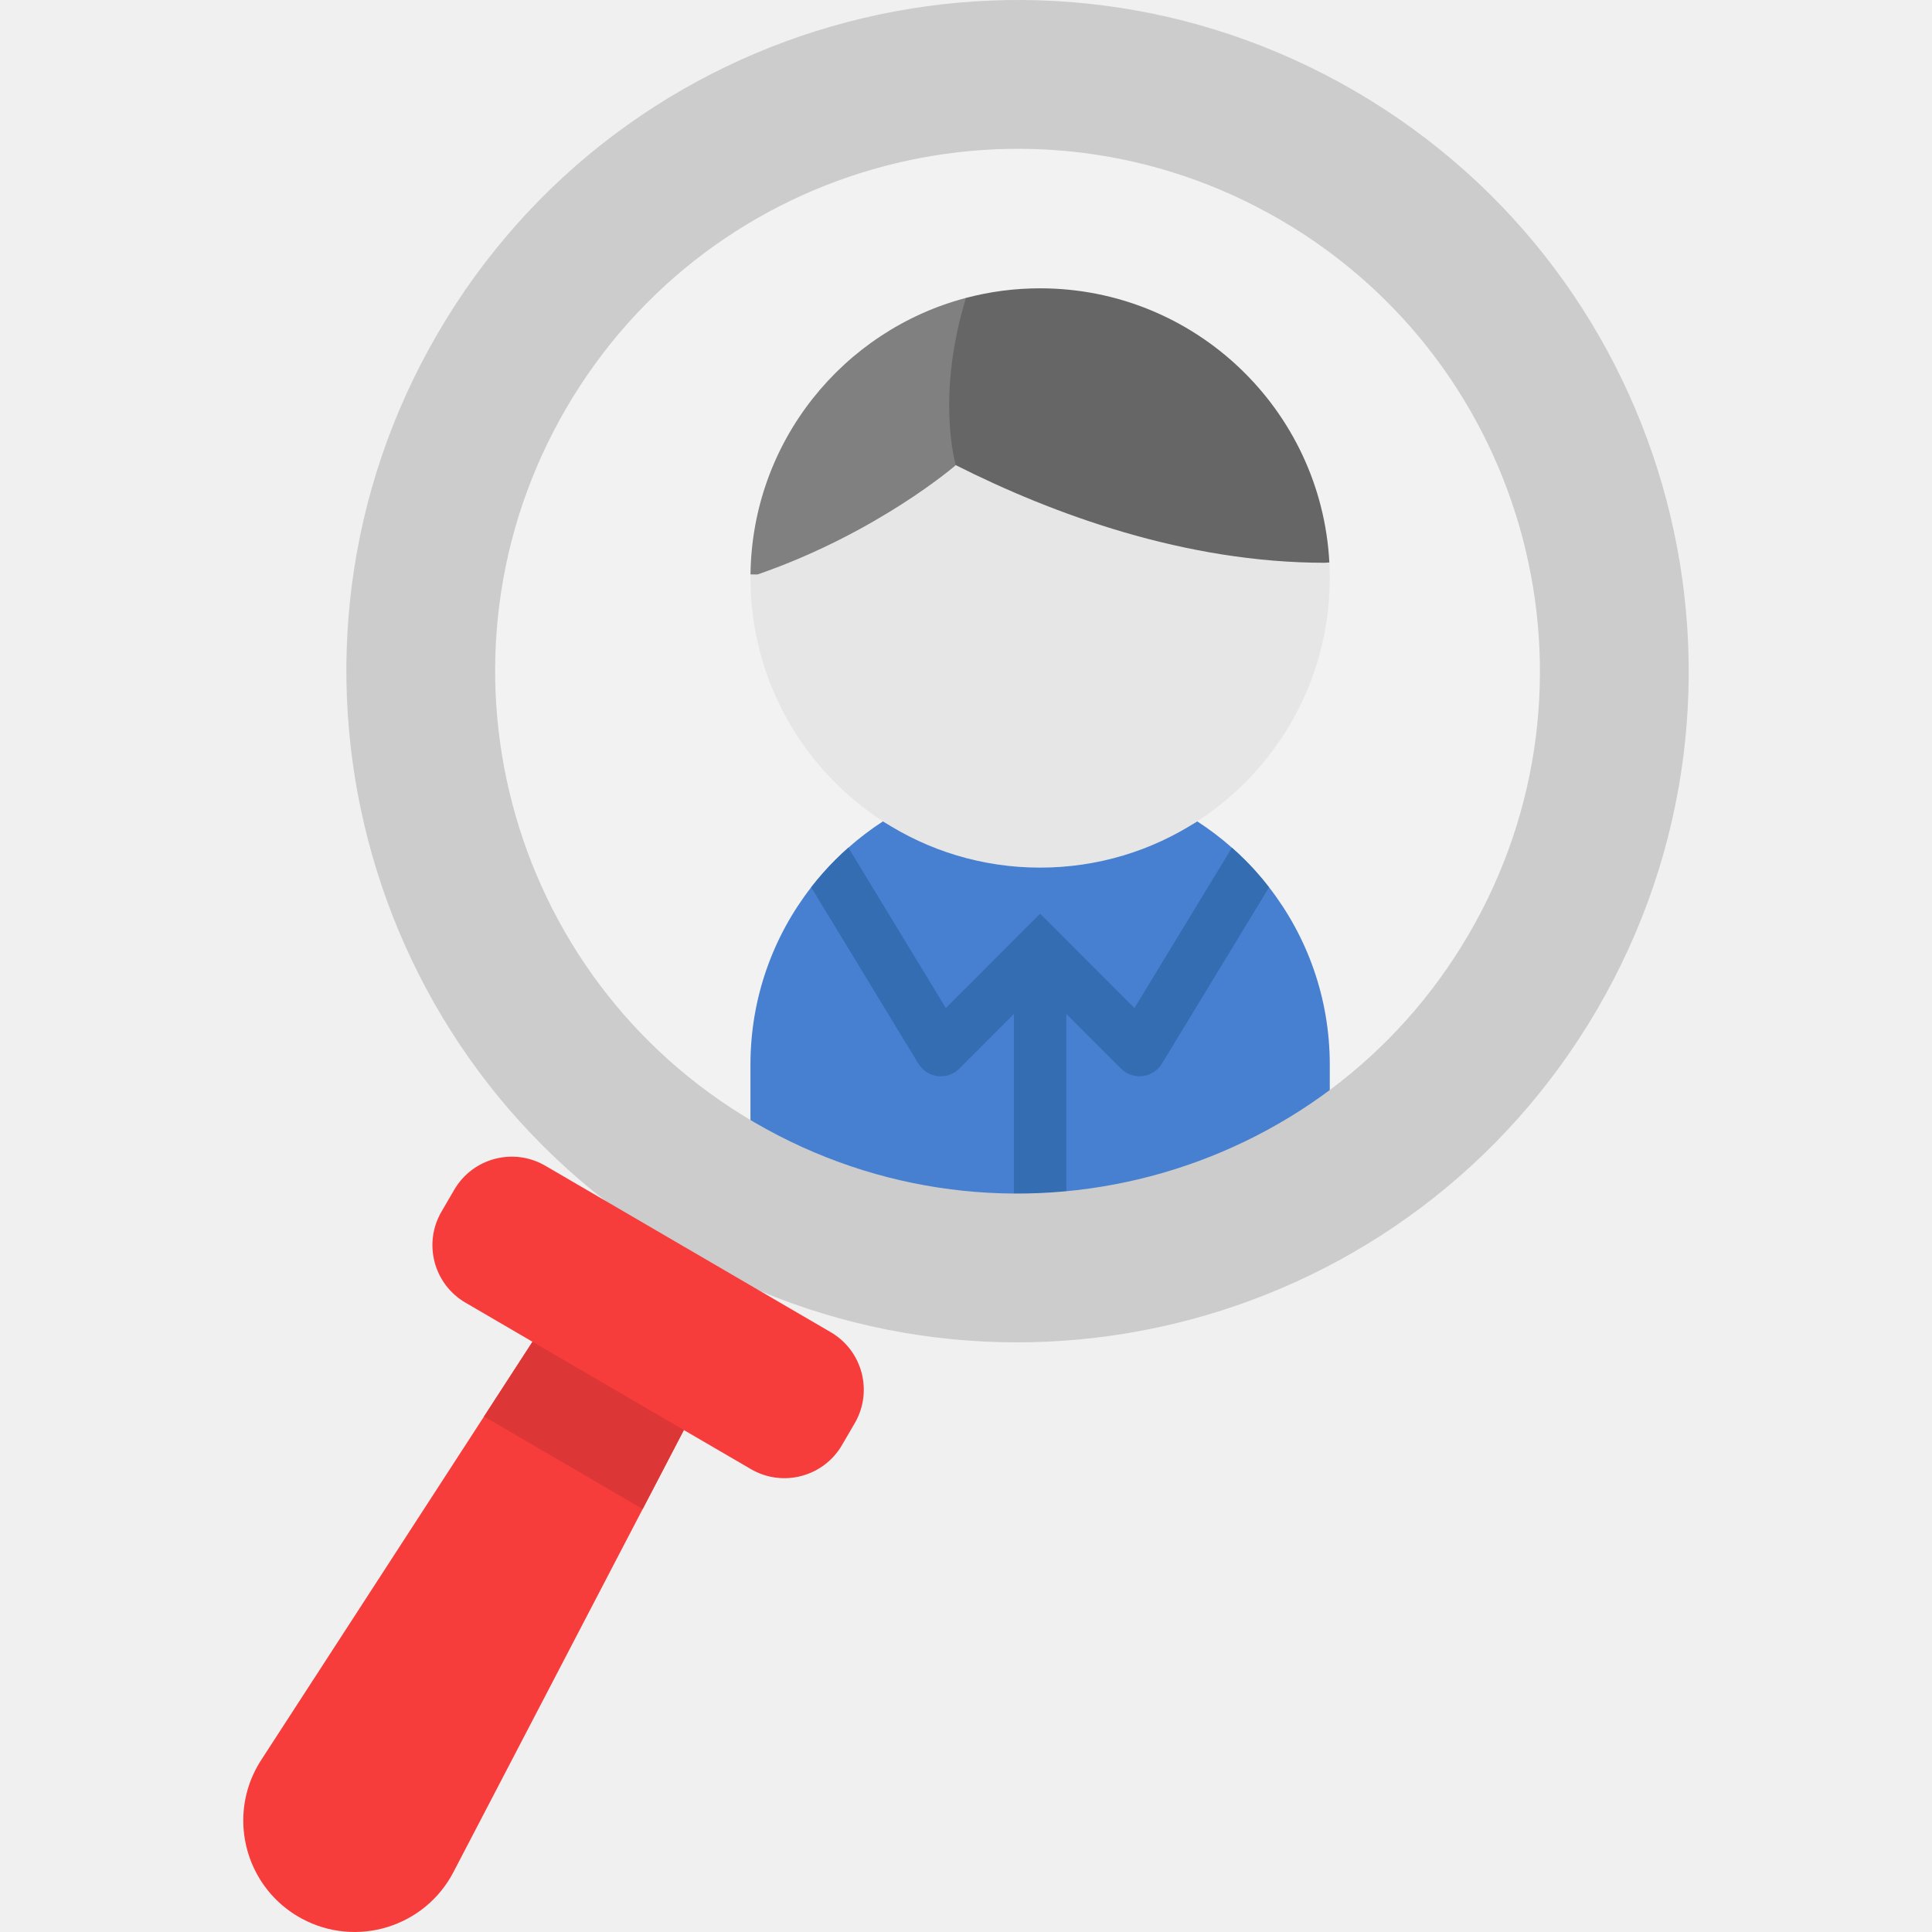
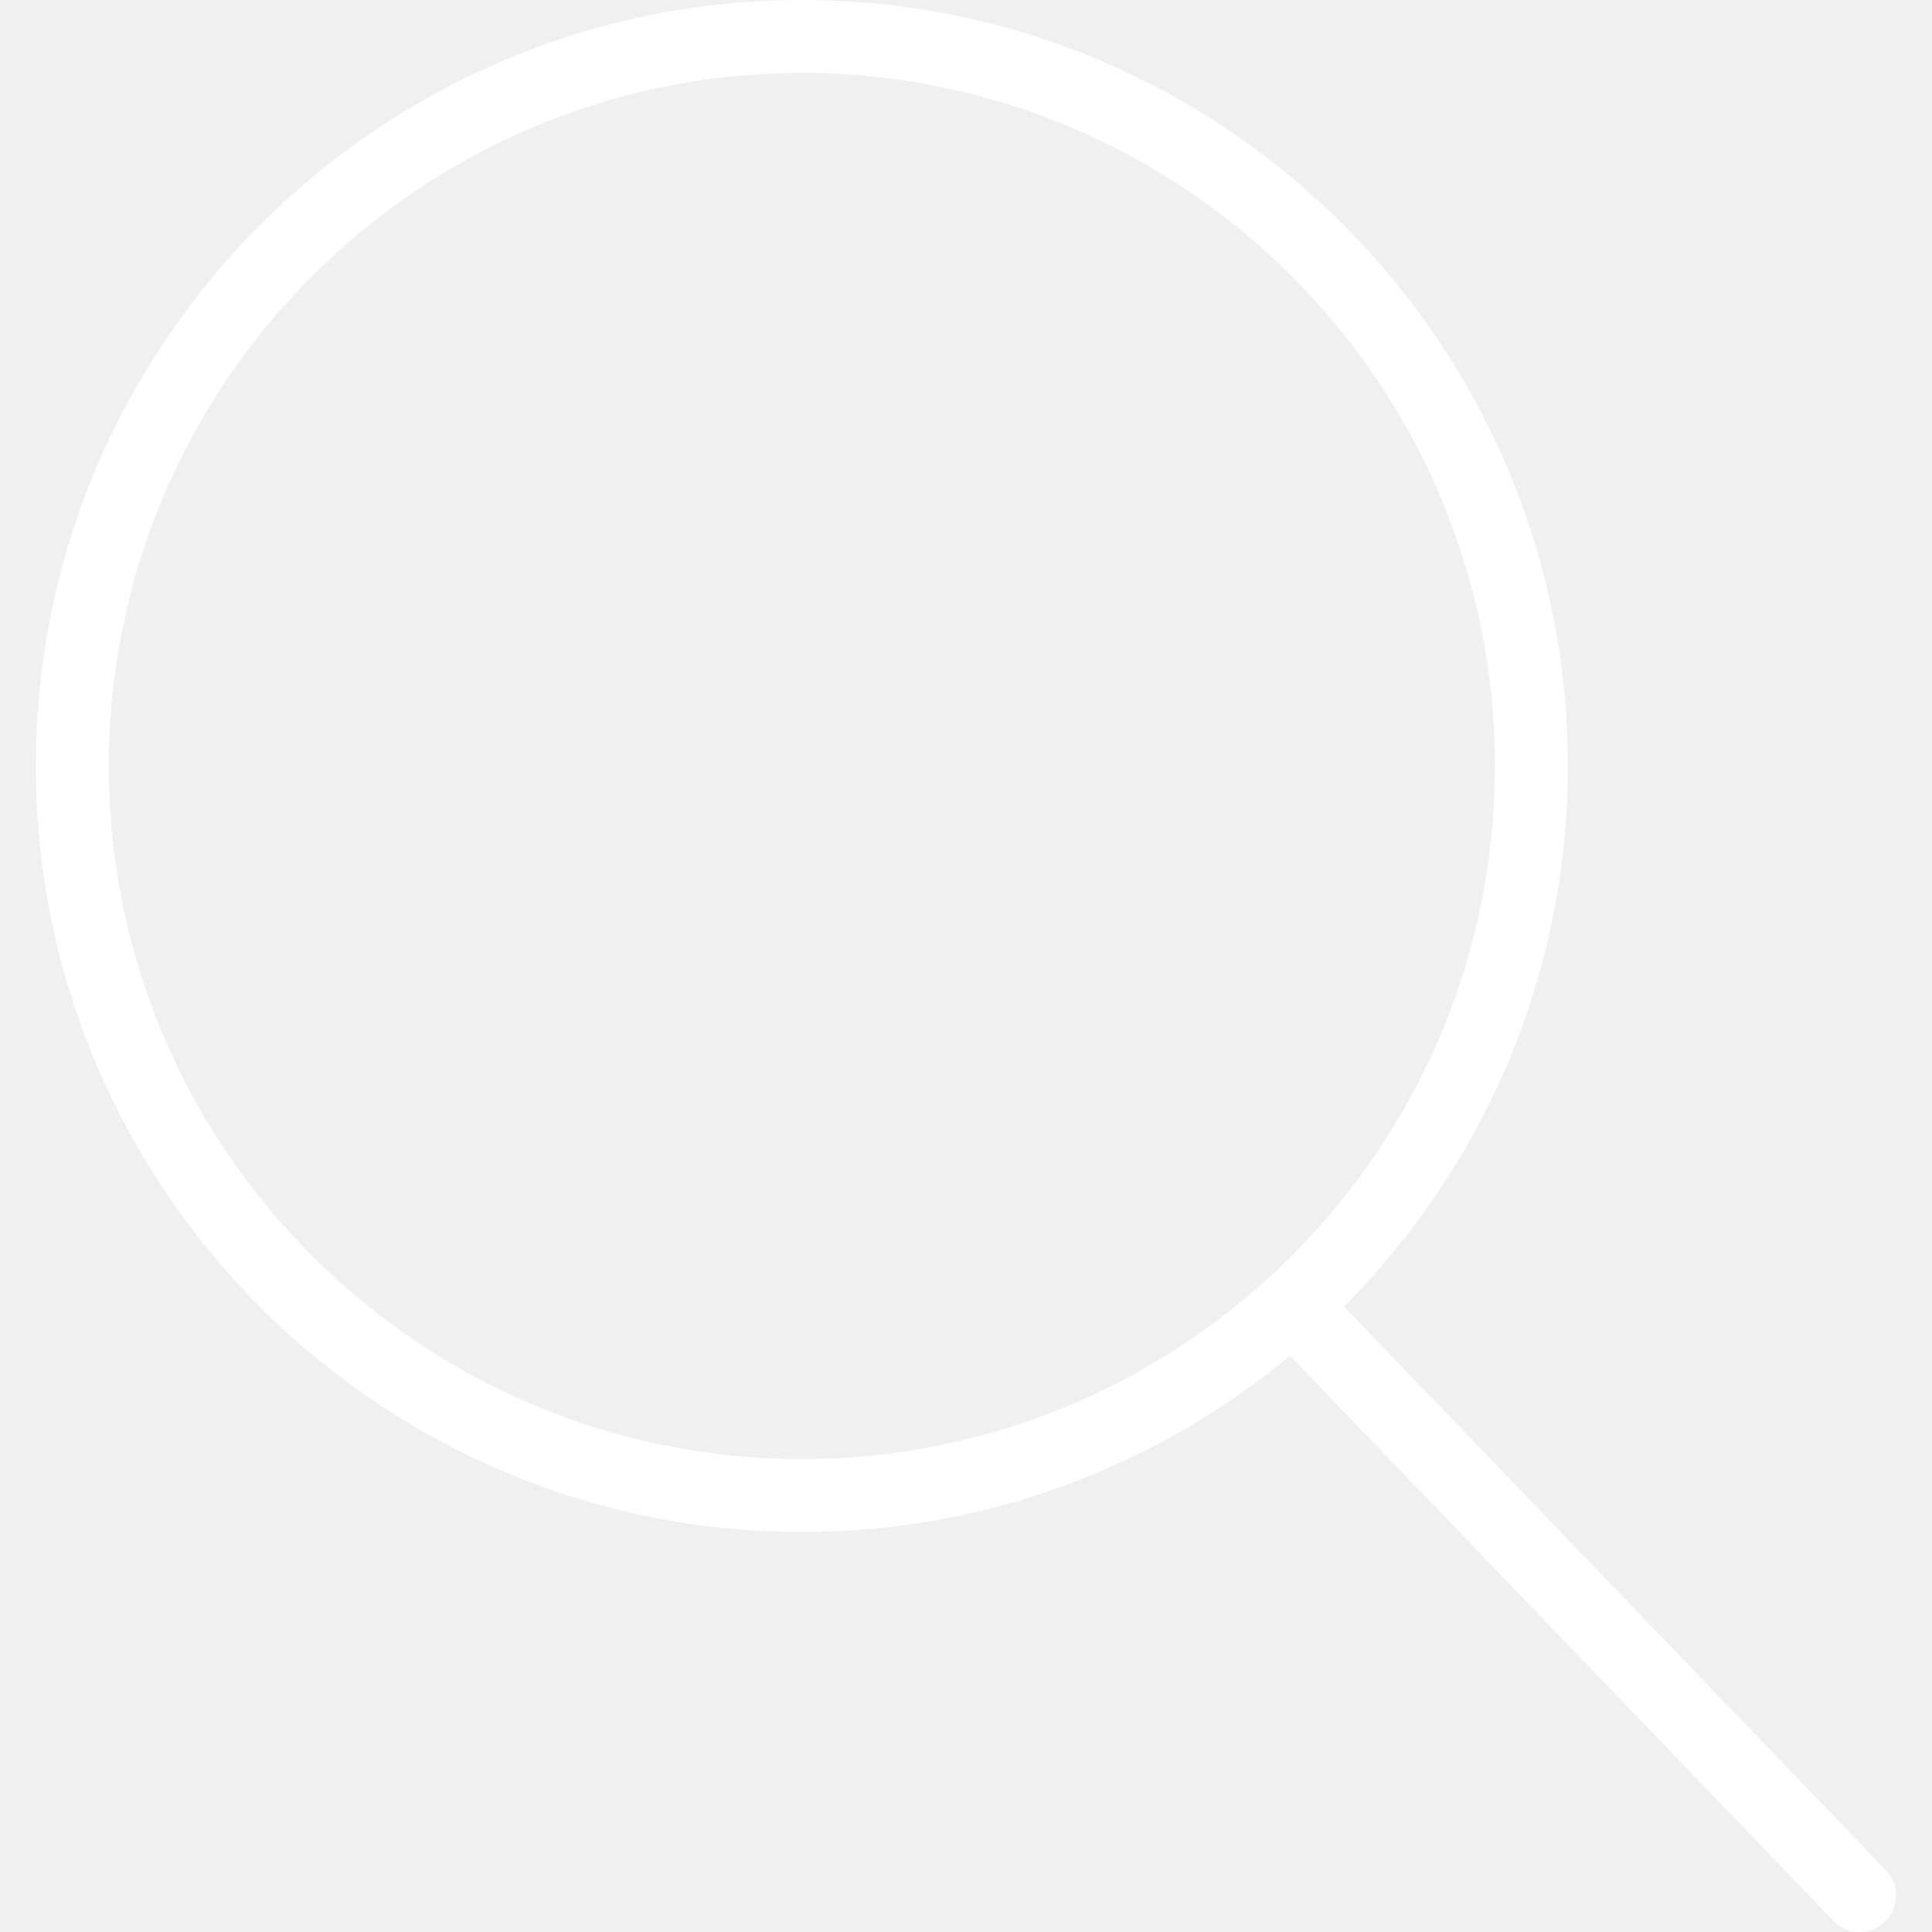
- <svg xmlns="http://www.w3.org/2000/svg" version="1.1" id="Layer_1" x="0px" y="0px" viewBox="0 0 512 512" style="enable-background:new 0 0 512 512;" xml:space="preserve">
-   <path style="fill:#F2F2F2;" d="M339.391,58.302c66.029,38.509,88.353,123.264,49.843,189.292  c-38.521,66.04-123.264,88.353-189.304,49.843s-88.353-123.264-49.843-189.304C188.596,42.105,273.35,19.793,339.391,58.302z" />
-   <path style="fill:#F73C3C;" d="M181.227,378.973l-10.909,20.933l-50.142,96.204c-7.621,14.622-25.738,20.174-40.245,12.323  c-9.92-5.38-15.461-15.553-15.461-25.991c0-5.495,1.529-11.058,4.759-16.036l59.04-91.019l12.852-19.806l26.945-7.311  L181.227,378.973z" />
-   <path style="fill:#4780D1;" d="M352.406,282.163v20.378c-20.982,13.732-45.03,22.017-69.821,24.237  c-2.308,0.214-4.615,0.366-6.935,0.467V251.95l26.33,26.343l27.944-45.988l2.547-1.753c1.337,1.475,2.623,3.014,3.846,4.59  C346.403,248.129,352.406,264.446,352.406,282.163z" />
-   <polygon style="fill:#DD3636;" points="181.227,378.973 170.318,399.906 163.984,396.216 128.269,375.387 141.12,355.581   168.065,348.27 " />
-   <path style="fill:#4780D1;" d="M332.469,230.55l-2.547,1.753l-27.944,45.988l-26.33-26.343v75.294  c-2.308,0.101-4.628,0.152-6.935,0.152c-24.022-0.038-48.321-5.788-70.856-17.792l1.021-1.942v-25.498  c0-17.716,6.003-34.034,16.09-47.022c1.979-2.547,4.123-4.981,6.406-7.264c1.122-1.122,2.27-2.194,3.455-3.241  c2.875-2.547,5.94-4.867,9.18-6.973c11.992,7.755,26.292-5.612,41.625-5.612c15.346,0,29.646,13.367,41.638,5.612  c3.241,2.106,6.318,4.438,9.193,6.986c1.185,1.046,2.332,2.119,3.455,3.241C330.792,228.759,331.637,229.642,332.469,230.55z" />
-   <path style="fill:#E6E6E6;" d="M234.011,217.663c-21.147-13.669-35.131-37.452-35.131-64.5c0-0.315,0-0.63,0.013-0.946  l11.706-25.232c31.878-11.046,41.104-24.734,41.104-24.734c0.013,0,25.239-2.611,25.239-2.611  c25.863,13.026,20.145,23.32,57.231,23.32l18.12,26.102c0.076,1.35,0.114,2.723,0.114,4.098c0,27.048-13.984,50.831-35.131,64.5  c-11.992,7.755-26.292,12.269-41.638,12.269C260.303,229.933,246.003,225.418,234.011,217.663z" />
-   <path style="fill:#808080;" d="M255.99,78.954c42.546,23.317-2.875,43.681-2.699,44.323c0,0-20.655,17.919-52.533,28.965  l-1.867-0.025C199.308,117.036,223.418,87.554,255.99,78.954z" />
-   <path style="fill:#346DB2;" d="M336.316,235.14l-28.411,46.758c-1.109,1.816-2.989,3.027-5.095,3.278  c-2.131,0.252-4.237-0.479-5.737-1.979l-14.489-14.501v58.081c-2.308,0.214-4.615,0.366-6.935,0.467  c-2.308,0.101-4.628,0.152-6.935,0.152v-58.699l-14.489,14.501c-1.312,1.312-3.077,2.03-4.905,2.03  c-0.277,0-0.555-0.013-0.832-0.051c-2.106-0.252-3.984-1.462-5.095-3.278L214.97,235.14c1.979-2.547,4.123-4.981,6.406-7.264  c1.122-1.122,2.27-2.194,3.455-3.241l25.825,42.508l24.993-25.006l24.993,25.006l25.825-42.496c1.185,1.046,2.332,2.119,3.455,3.241  c0.87,0.87,1.715,1.753,2.547,2.661C333.806,232.026,335.092,233.564,336.316,235.14z" />
-   <path style="fill:#666666;" d="M352.292,149.065l-1.135,0.076c-37.086,0-71.99-12.837-97.853-25.863c0,0,0,0-0.013,0  c-0.177-0.643-5.233-18.386,2.699-44.323c6.267-1.665,12.862-2.547,19.647-2.547C316.656,76.407,350.16,108.575,352.292,149.065z" />
-   <path style="fill:#CCCCCC;" d="M359.254,24.241c84.835,49.476,113.516,158.37,64.029,243.217  c-49.269,84.49-157.462,113.274-242.148,64.649l-2-1.161C95.013,281.218,66.735,172.817,116.038,88.281  C165.513,3.435,274.408-25.234,359.254,24.241z M389.234,247.594c38.509-66.029,16.185-150.783-49.843-189.292  c-66.04-38.509-150.795-16.197-189.304,49.832c-38.509,66.04-16.197,150.795,49.843,189.304S350.713,313.634,389.234,247.594z" />
-   <path style="fill:#F73C3C;" d="M220.162,353.052c8.415,4.908,11.254,15.714,6.345,24.129l-3.38,5.794  c-4.908,8.415-15.714,11.265-24.129,6.357l-17.772-10.357l-40.107-23.393l-17.772-10.369c-8.415-4.908-11.254-15.703-6.345-24.117  l3.38-5.805c4.908-8.415,15.714-11.265,24.129-6.357l35.773,20.864c0.31,0.184,0.621,0.368,0.931,0.552  c0.356,0.207,0.713,0.414,1.069,0.609L220.162,353.052z" />
+ <svg xmlns="http://www.w3.org/2000/svg" version="1.1" id="Capa_1" x="0px" y="0px" viewBox="0 0 52.966 52.966" style="enable-background:new 0 0 52.966 52.966;" xml:space="preserve" width="512px" height="512px">
+   <path d="M51.704,51.273L36.845,35.82c3.79-3.801,6.138-9.041,6.138-14.82c0-11.58-9.42-21-21-21s-21,9.42-21,21s9.42,21,21,21  c5.083,0,9.748-1.817,13.384-4.832l14.895,15.491c0.196,0.205,0.458,0.307,0.721,0.307c0.25,0,0.499-0.093,0.693-0.279  C52.074,52.304,52.086,51.671,51.704,51.273z M21.983,40c-10.477,0-19-8.523-19-19s8.523-19,19-19s19,8.523,19,19  S32.459,40,21.983,40z" fill="#FFFFFF" />
  <g>
</g>
  <g>
</g>
  <g>
</g>
  <g>
</g>
  <g>
</g>
  <g>
</g>
  <g>
</g>
  <g>
</g>
  <g>
</g>
  <g>
</g>
  <g>
</g>
  <g>
</g>
  <g>
</g>
  <g>
</g>
  <g>
</g>
</svg>
